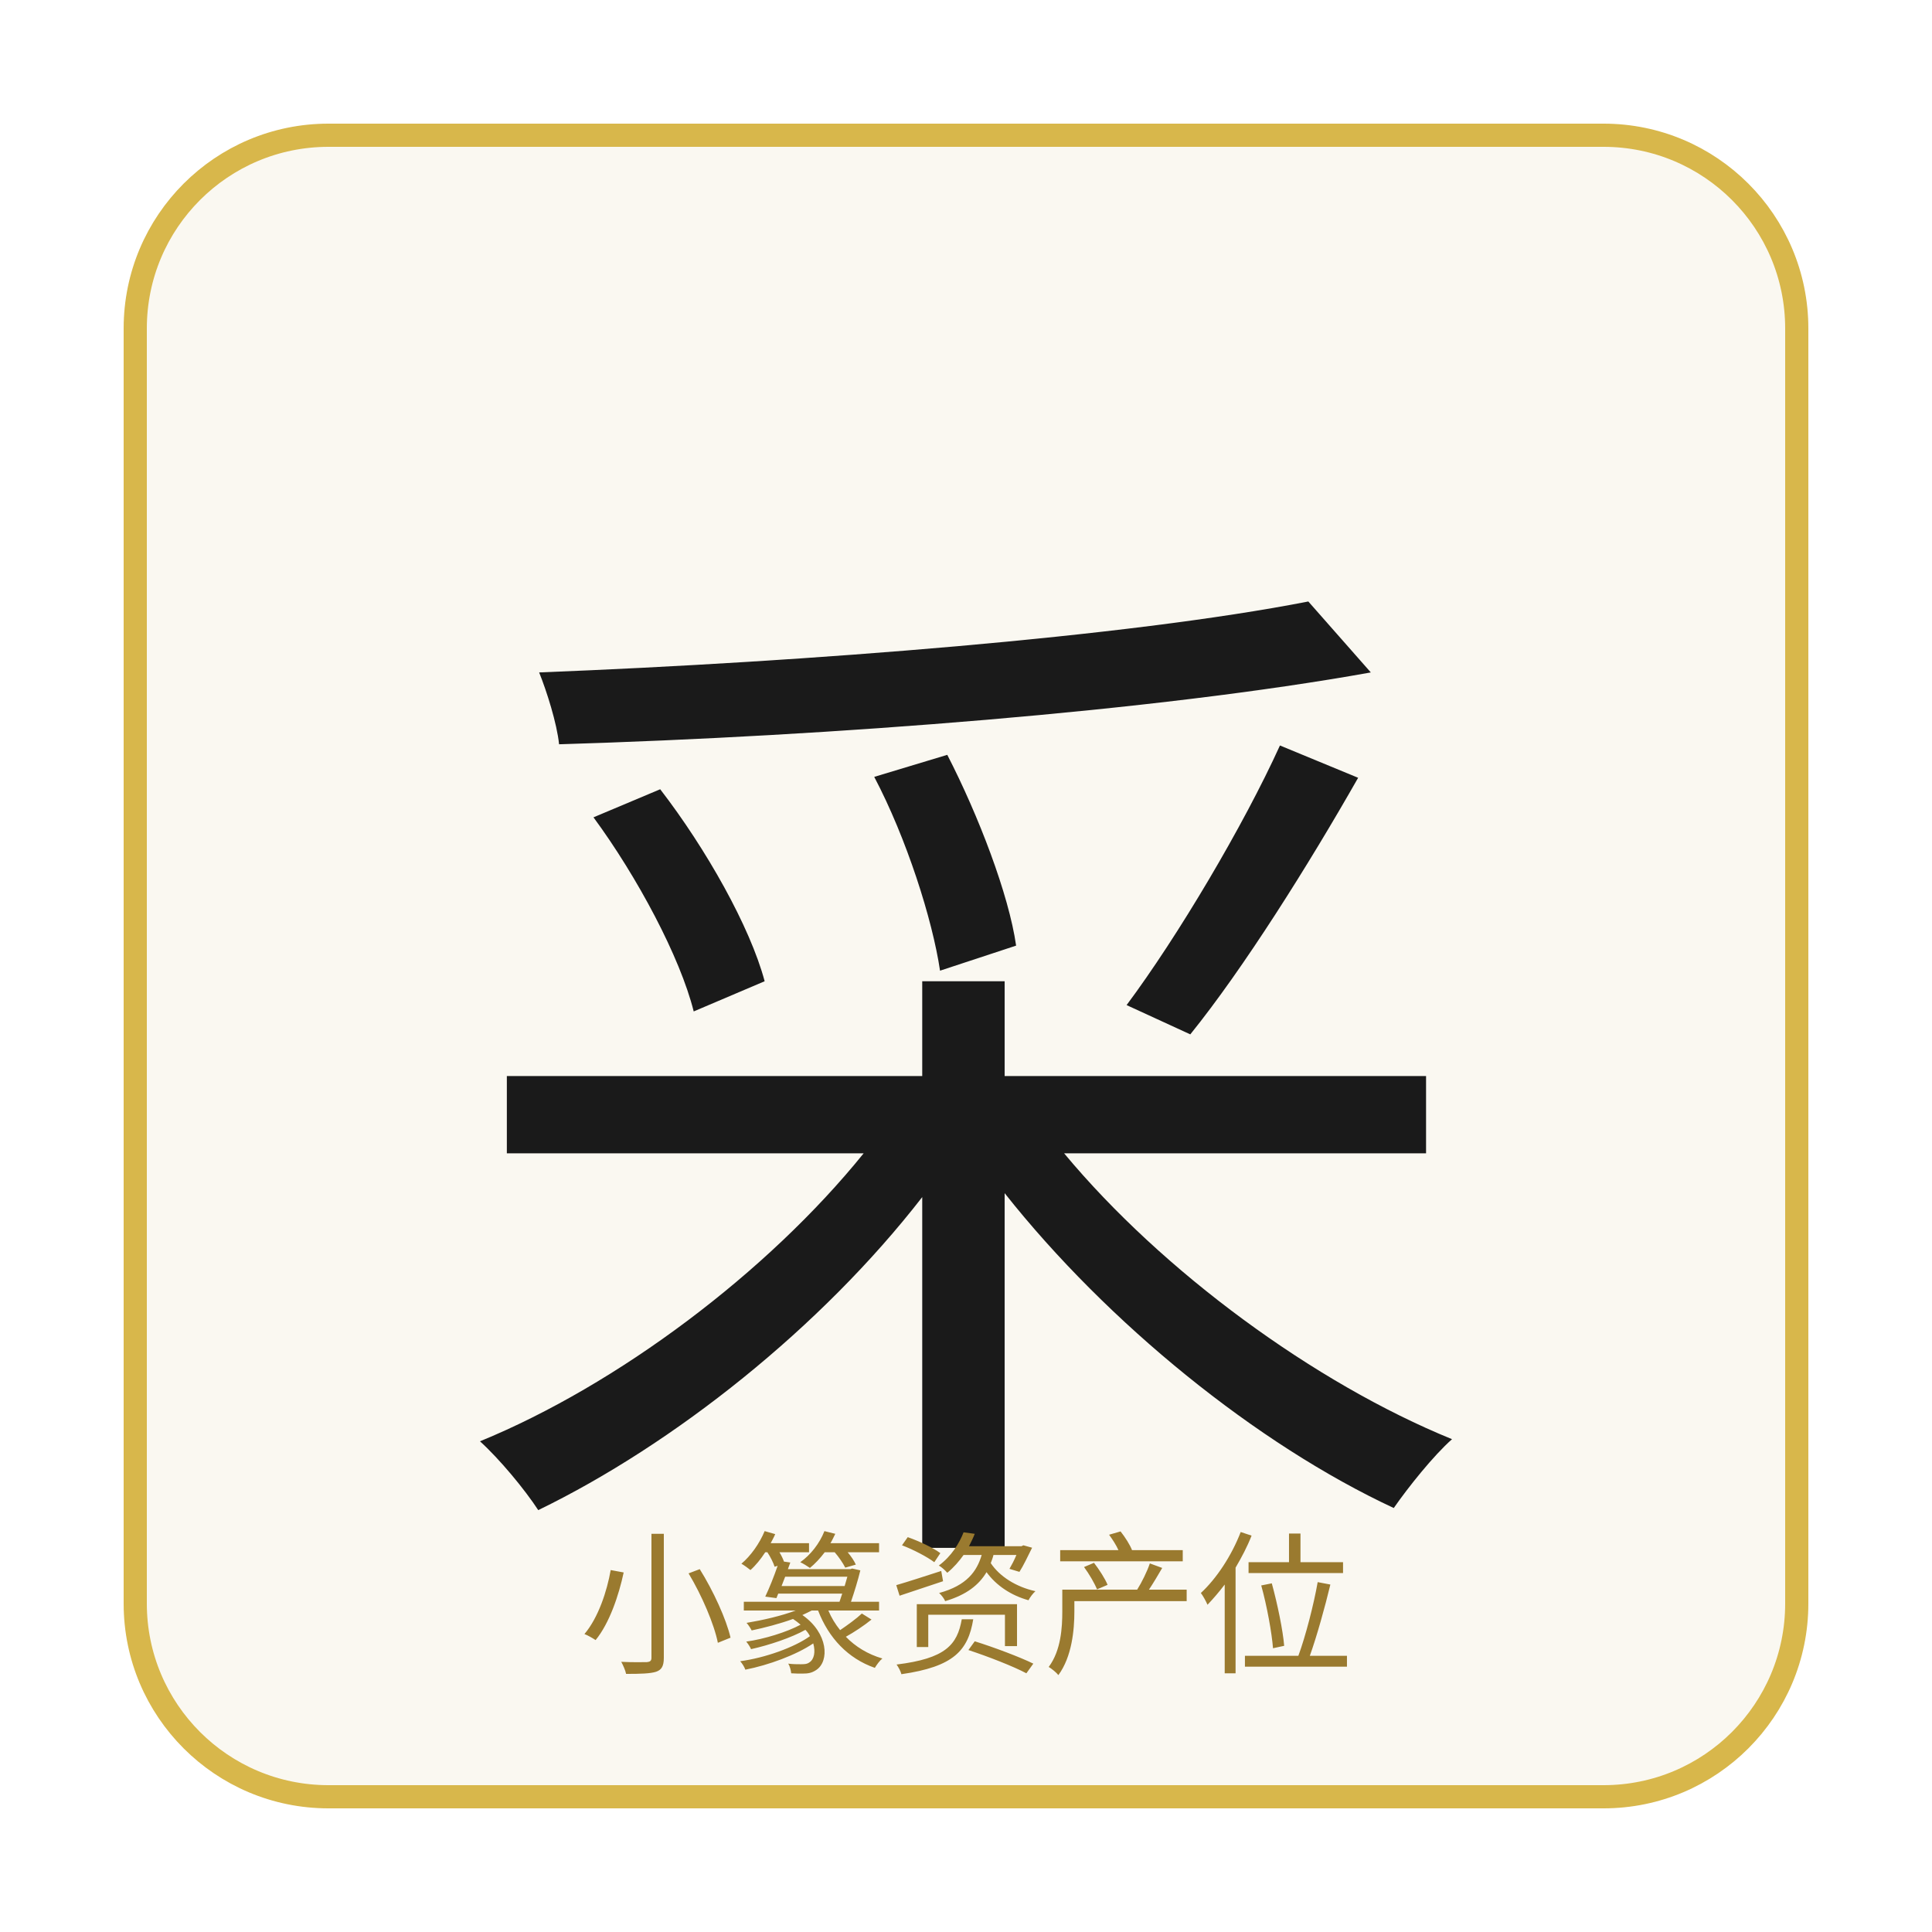
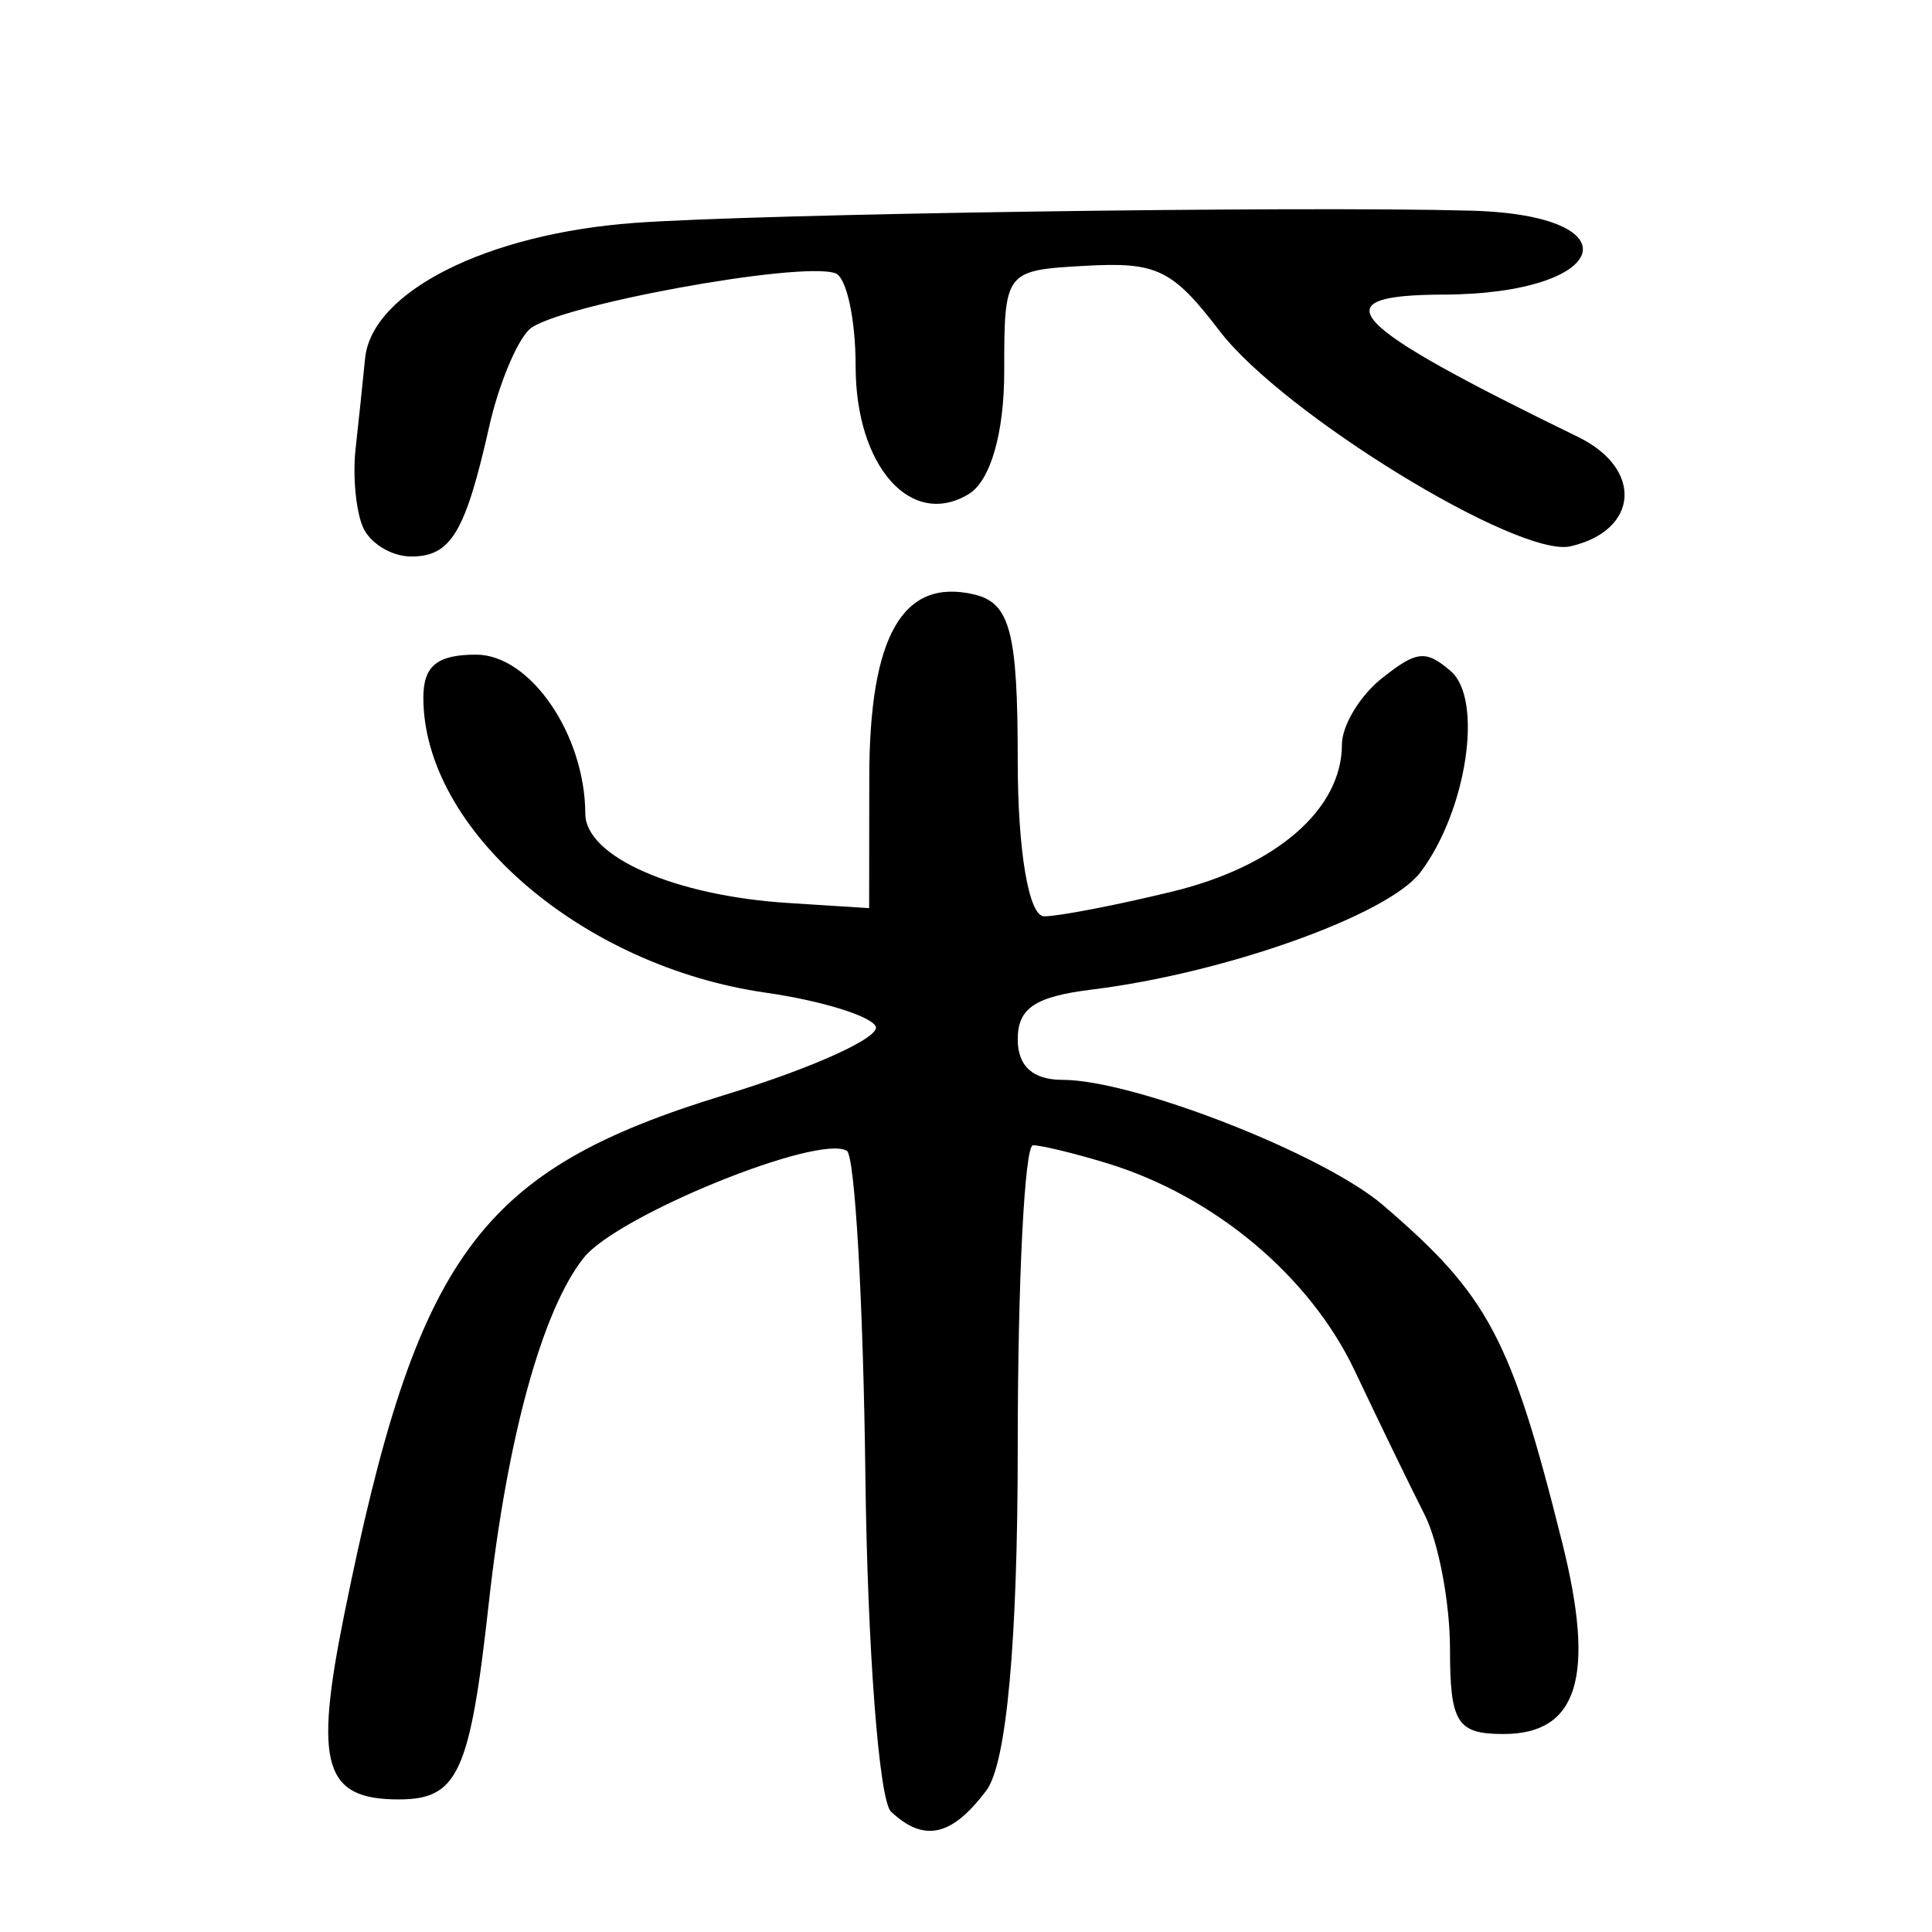
- <svg xmlns="http://www.w3.org/2000/svg" viewBox="0 0 100 100">
-   <rect x="7" y="7" width="86" height="86" rx="10" fill="#faf7f0" stroke="#d4af37" stroke-width="1.2" opacity="0.9" />
-   <text x="50" y="57" text-anchor="middle" dominant-baseline="middle" fill="#1a1a1a" font-size="54" font-family="STSong, Songti SC, serif">采</text>
-   <text x="50" y="86" text-anchor="middle" fill="#9a7a2f" font-size="8" font-family="PingFang SC, sans-serif">小篆资产位</text>
+ <svg xmlns="http://www.w3.org/2000/svg" width="300" height="300" id="svg2" version="1.1">
+   <defs id="defs4" />
+   <g id="layer1" transform="translate(0,-752.3622)">
+     <path style="fill:#000000" d="m 138.361,1033.677 c -1.862,-1.746 -3.656,-25.238 -3.986,-52.204 -0.33,-26.967 -1.625,-49.651 -2.878,-50.409 -4.402,-2.664 -35.586,10.006 -40.845,16.595 -6.432,8.06 -11.911,27.98 -14.754,53.642 -2.926,26.413 -4.789,30.473 -13.986,30.473 -11.593,0 -13.179,-5.343 -8.484,-28.585 11.334,-56.112 20.858,-69.12 59.183,-80.831 13.756,-4.203 24.266,-8.993 23.357,-10.645 -0.909,-1.651 -8.586,-3.995 -17.059,-5.208 -28.554,-4.088 -53.17,-25.292 -53.17,-45.801 0,-4.942 2.139,-6.689 8.193,-6.689 8.403,0 16.904,12.385 16.955,24.701 0.028,6.664 13.822,12.736 31.487,13.86 l 12.586,0.801 0.021,-20.315 c 0.023,-21.951 5.182,-30.974 16.24,-28.405 5.627,1.307 6.812,5.794 6.812,25.786 0,14.11 1.714,24.204 4.11,24.204 2.261,0 11.228,-1.732 19.927,-3.849 16.104,-3.919 26.305,-12.774 26.305,-22.835 0,-2.946 2.796,-7.575 6.213,-10.286 5.398,-4.283 6.797,-4.43 10.669,-1.12 5.112,4.37 2.519,21.674 -4.68,31.239 -4.99,6.63 -30.291,15.669 -51.007,18.223 -8.854,1.092 -11.537,2.888 -11.537,7.723 0,4.18 2.346,6.3 6.973,6.3 11.027,0 40.453,11.5 49.722,19.432 16.399,14.033 19.918,20.66 27.86,52.466 5.186,20.769 2.448,29.678 -9.122,29.678 -7.214,0 -8.31,-1.735 -8.31,-13.152 0,-7.233 -1.784,-16.661 -3.965,-20.95 -2.181,-4.289 -7.049,-14.318 -10.819,-22.285 -6.953,-14.697 -21.792,-27.141 -38.429,-32.229 -5.04,-1.541 -10.231,-2.802 -11.537,-2.802 -1.305,0 -2.373,21.087 -2.373,46.859 0,30.152 -1.736,49.166 -4.869,53.327 -5.377,7.143 -9.676,8.1 -14.803,3.294 z M 56.353,834.211 c -1.085,-2.512 -1.601,-7.94 -1.146,-12.062 0.455,-4.122 1.123,-10.482 1.484,-14.132 1.024,-10.35 18.897,-19.353 41.767,-21.037 19.337,-1.424 102.823,-2.648 129.976,-1.906 25.721,0.703 21.657,12.947 -4.327,13.034 -19.419,0.065 -15.225,4.492 20.956,22.115 10.106,4.923 9.441,14.501 -1.178,16.968 -8.051,1.87 -44.667,-20.578 -54.472,-33.396 -7.357,-9.617 -9.745,-10.778 -20.892,-10.158 -12.502,0.696 -12.586,0.805 -12.586,16.405 0,9.608 -2.145,17.001 -5.526,19.046 -8.946,5.409 -17.547,-4.321 -17.547,-19.849 0,-7.332 -1.416,-13.833 -3.146,-14.446 -5.487,-1.943 -43.798,5.105 -47.549,8.748 -1.979,1.922 -4.756,8.636 -6.171,14.921 -3.735,16.588 -5.963,20.315 -12.149,20.315 -3.036,0 -6.409,-2.055 -7.494,-4.567 z" id="path2996" />
+   </g>
</svg>
